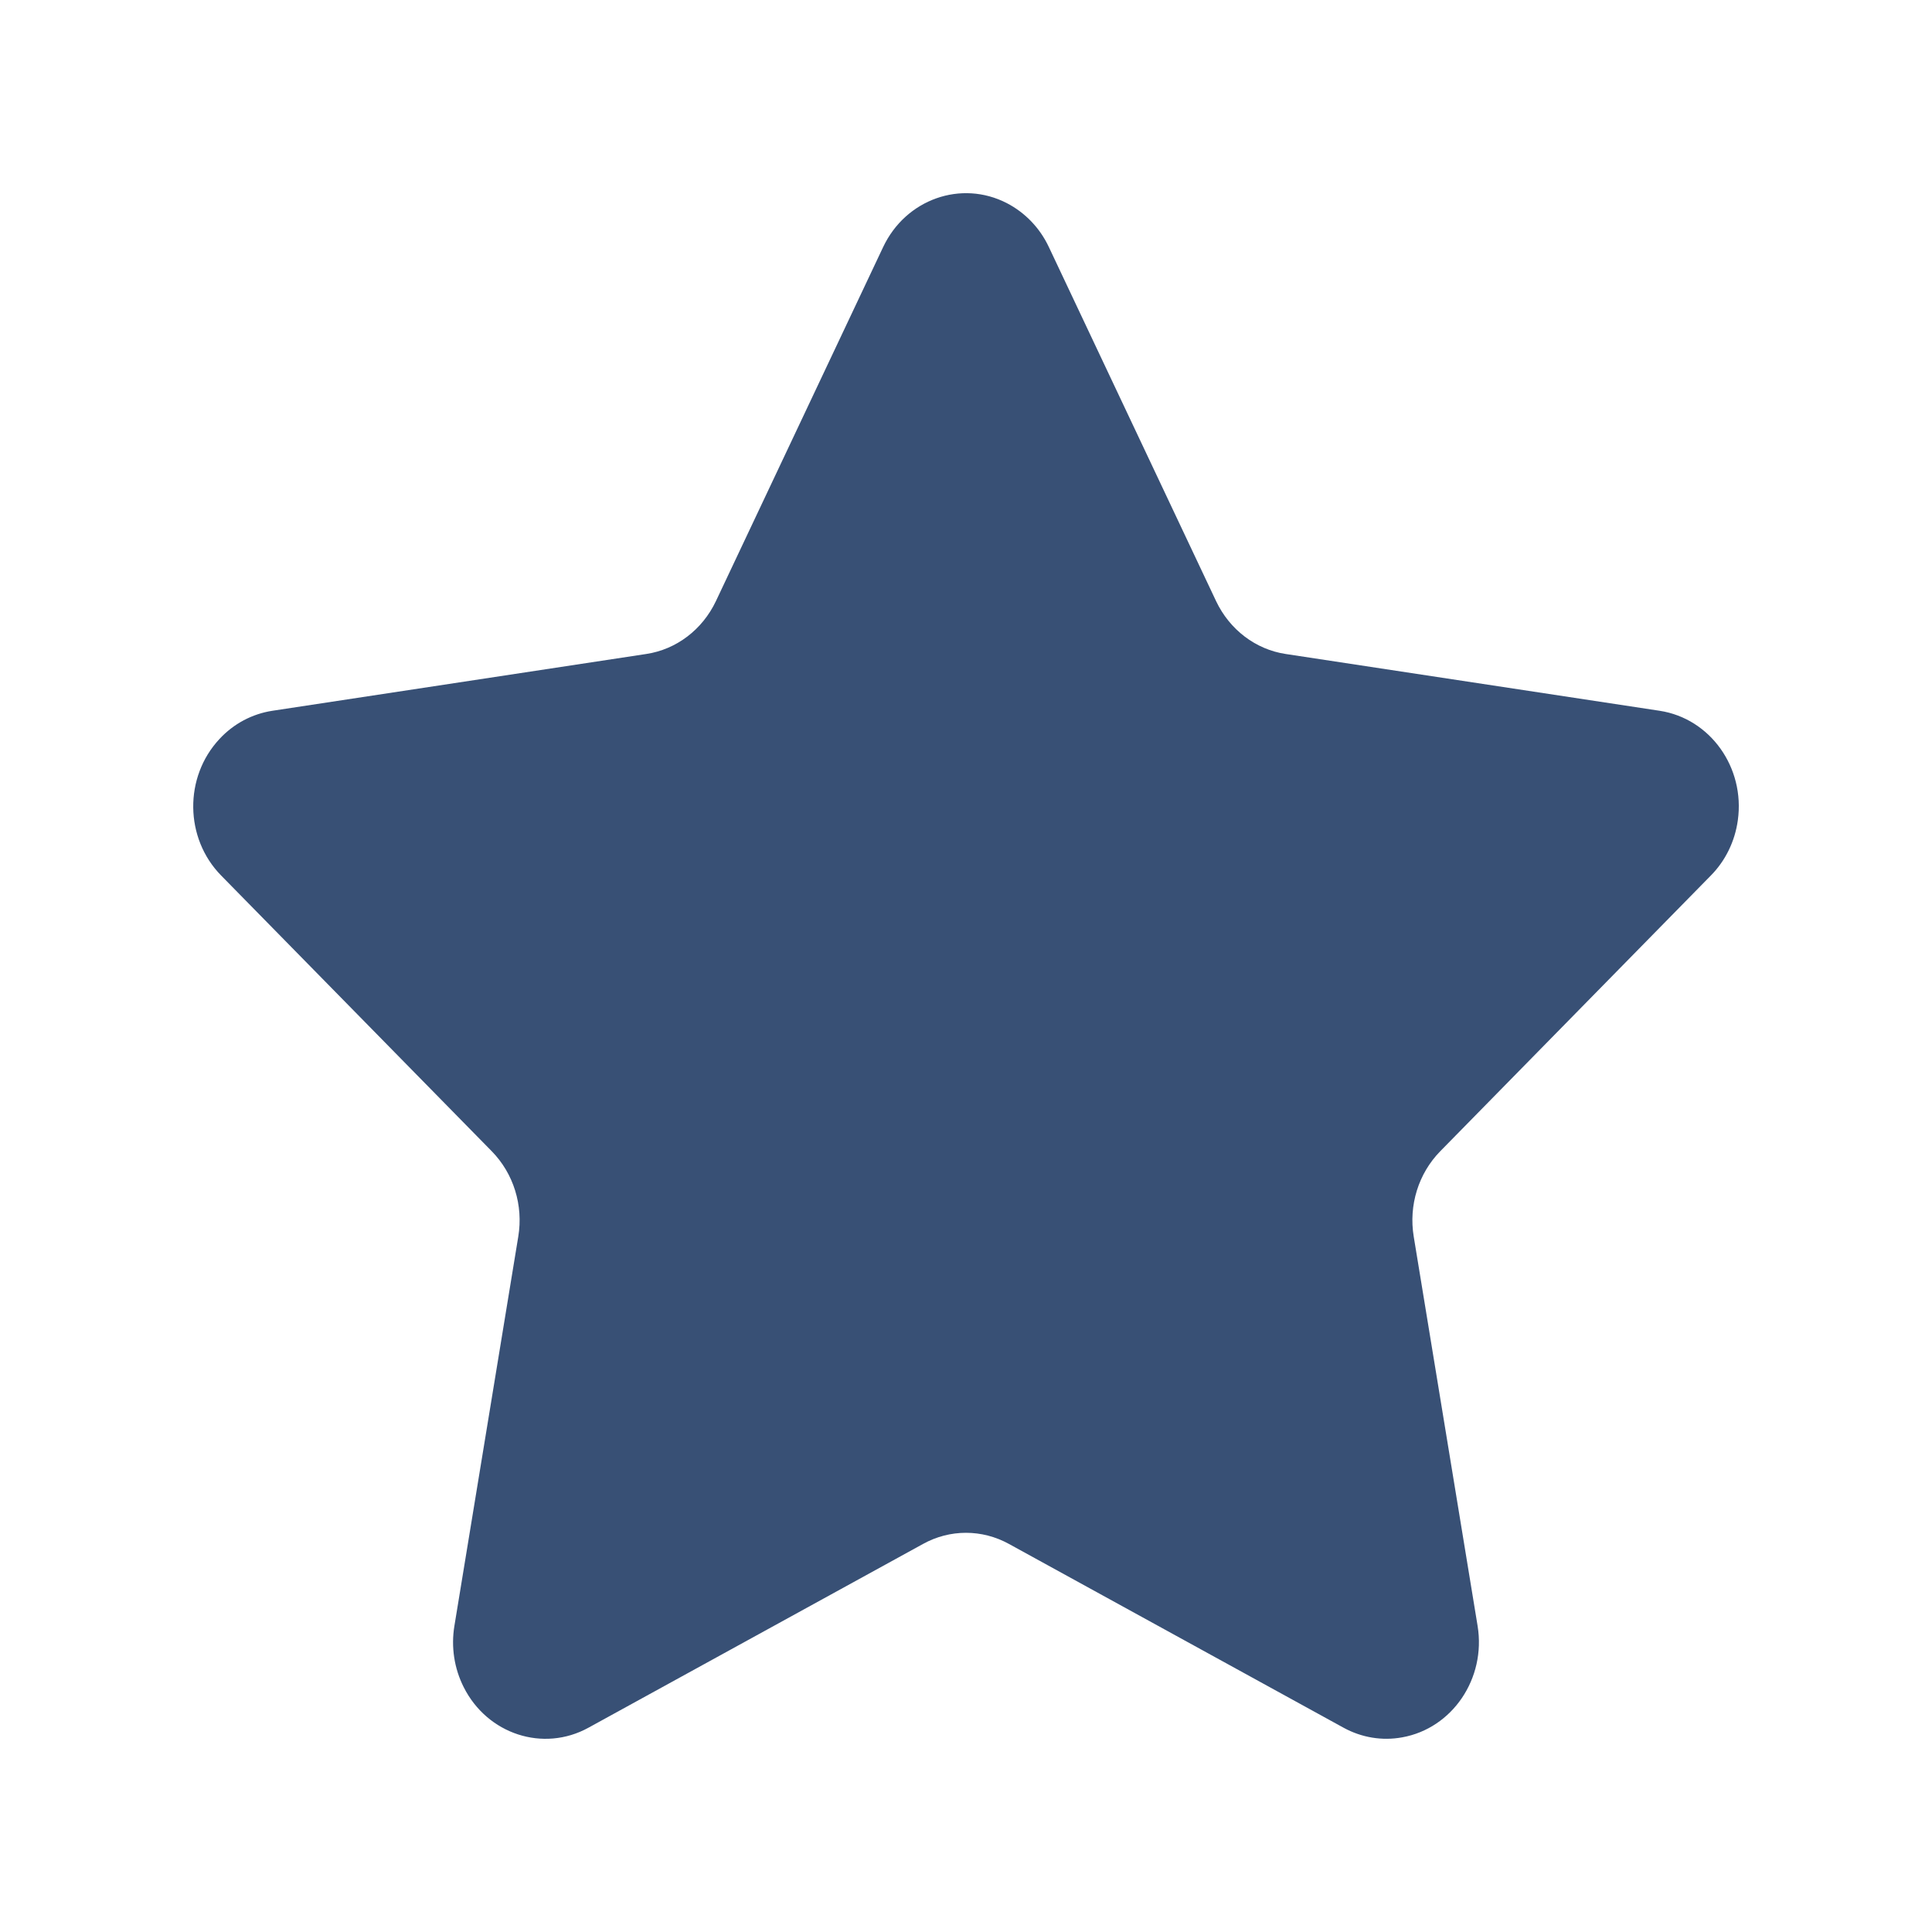
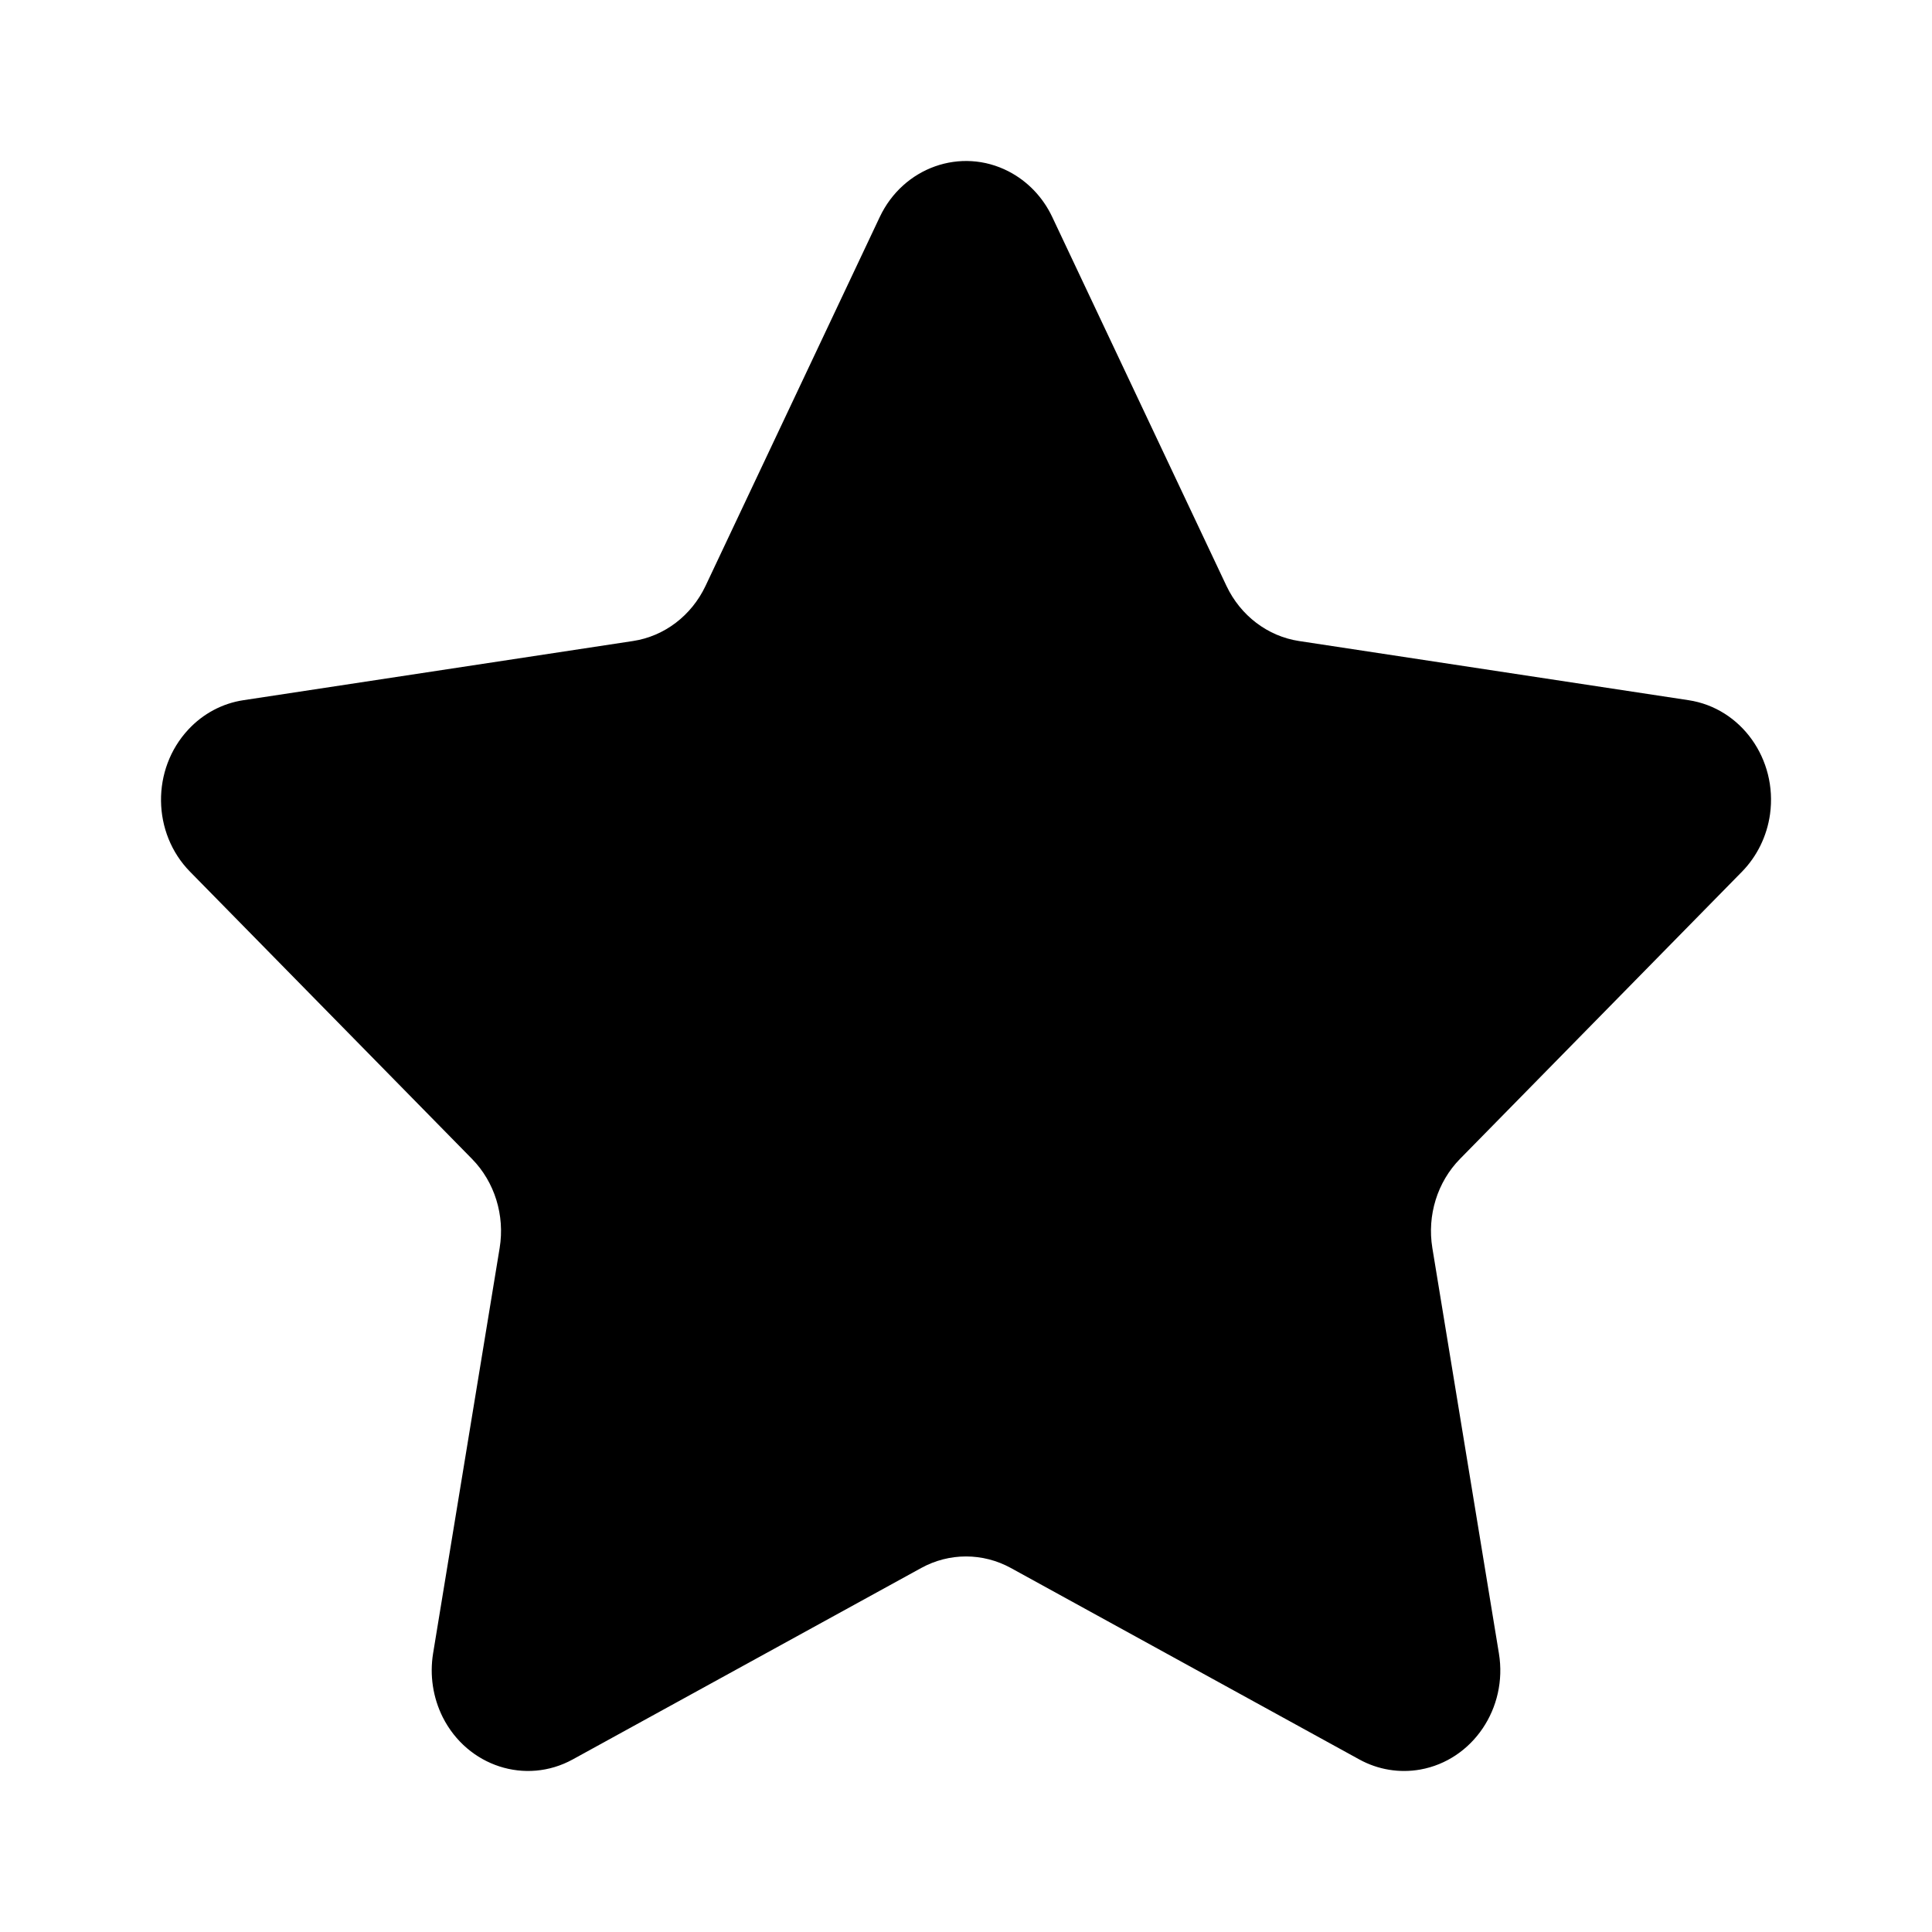
- <svg xmlns="http://www.w3.org/2000/svg" width="20" height="20" viewBox="0 0 20 20" fill="none">
-   <path fill-rule="evenodd" clip-rule="evenodd" d="M9.555 15.983L6.092 17.885C5.625 18.142 5.046 17.954 4.8 17.465C4.702 17.271 4.668 17.048 4.704 16.831L5.365 12.802C5.419 12.477 5.316 12.147 5.09 11.917L2.289 9.063C1.911 8.678 1.903 8.045 2.272 7.65C2.418 7.492 2.611 7.39 2.819 7.358L6.69 6.77C7.002 6.723 7.271 6.518 7.411 6.223L9.142 2.558C9.376 2.062 9.95 1.859 10.423 2.103C10.612 2.201 10.765 2.36 10.858 2.558L12.589 6.223C12.729 6.518 12.998 6.723 13.309 6.77L17.181 7.358C17.704 7.438 18.066 7.945 17.99 8.491C17.96 8.709 17.862 8.91 17.711 9.063L14.91 11.917C14.684 12.147 14.581 12.477 14.635 12.802L15.296 16.831C15.385 17.375 15.035 17.892 14.515 17.985C14.307 18.023 14.094 17.987 13.908 17.885L10.445 15.983C10.166 15.829 9.833 15.829 9.555 15.983Z" fill="#385075" />
+ <svg xmlns="http://www.w3.org/2000/svg" width="24" height="24" viewBox="0 0 24 24" fill="none">
+   <path fill-rule="evenodd" clip-rule="evenodd" d="M11.444 19.478L7.115 21.856C6.531 22.177 5.808 21.942 5.5 21.332C5.378 21.088 5.336 20.81 5.38 20.539L6.207 15.502C6.273 15.097 6.145 14.683 5.863 14.396L2.361 10.829C1.888 10.348 1.879 9.556 2.34 9.062C2.523 8.865 2.764 8.737 3.024 8.698L7.863 7.963C8.253 7.904 8.589 7.648 8.764 7.279L10.928 2.697C11.22 2.078 11.937 1.824 12.529 2.129C12.765 2.251 12.956 2.45 13.072 2.697L15.236 7.279C15.411 7.648 15.748 7.904 16.137 7.963L20.976 8.698C21.63 8.797 22.082 9.431 21.988 10.114C21.95 10.386 21.827 10.637 21.639 10.829L18.137 14.396C17.855 14.683 17.727 15.097 17.793 15.502L18.62 20.539C18.732 21.219 18.294 21.865 17.643 21.982C17.384 22.028 17.117 21.984 16.885 21.856L12.557 19.478C12.208 19.287 11.792 19.287 11.444 19.478Z" fill="currentColor" />
</svg>
